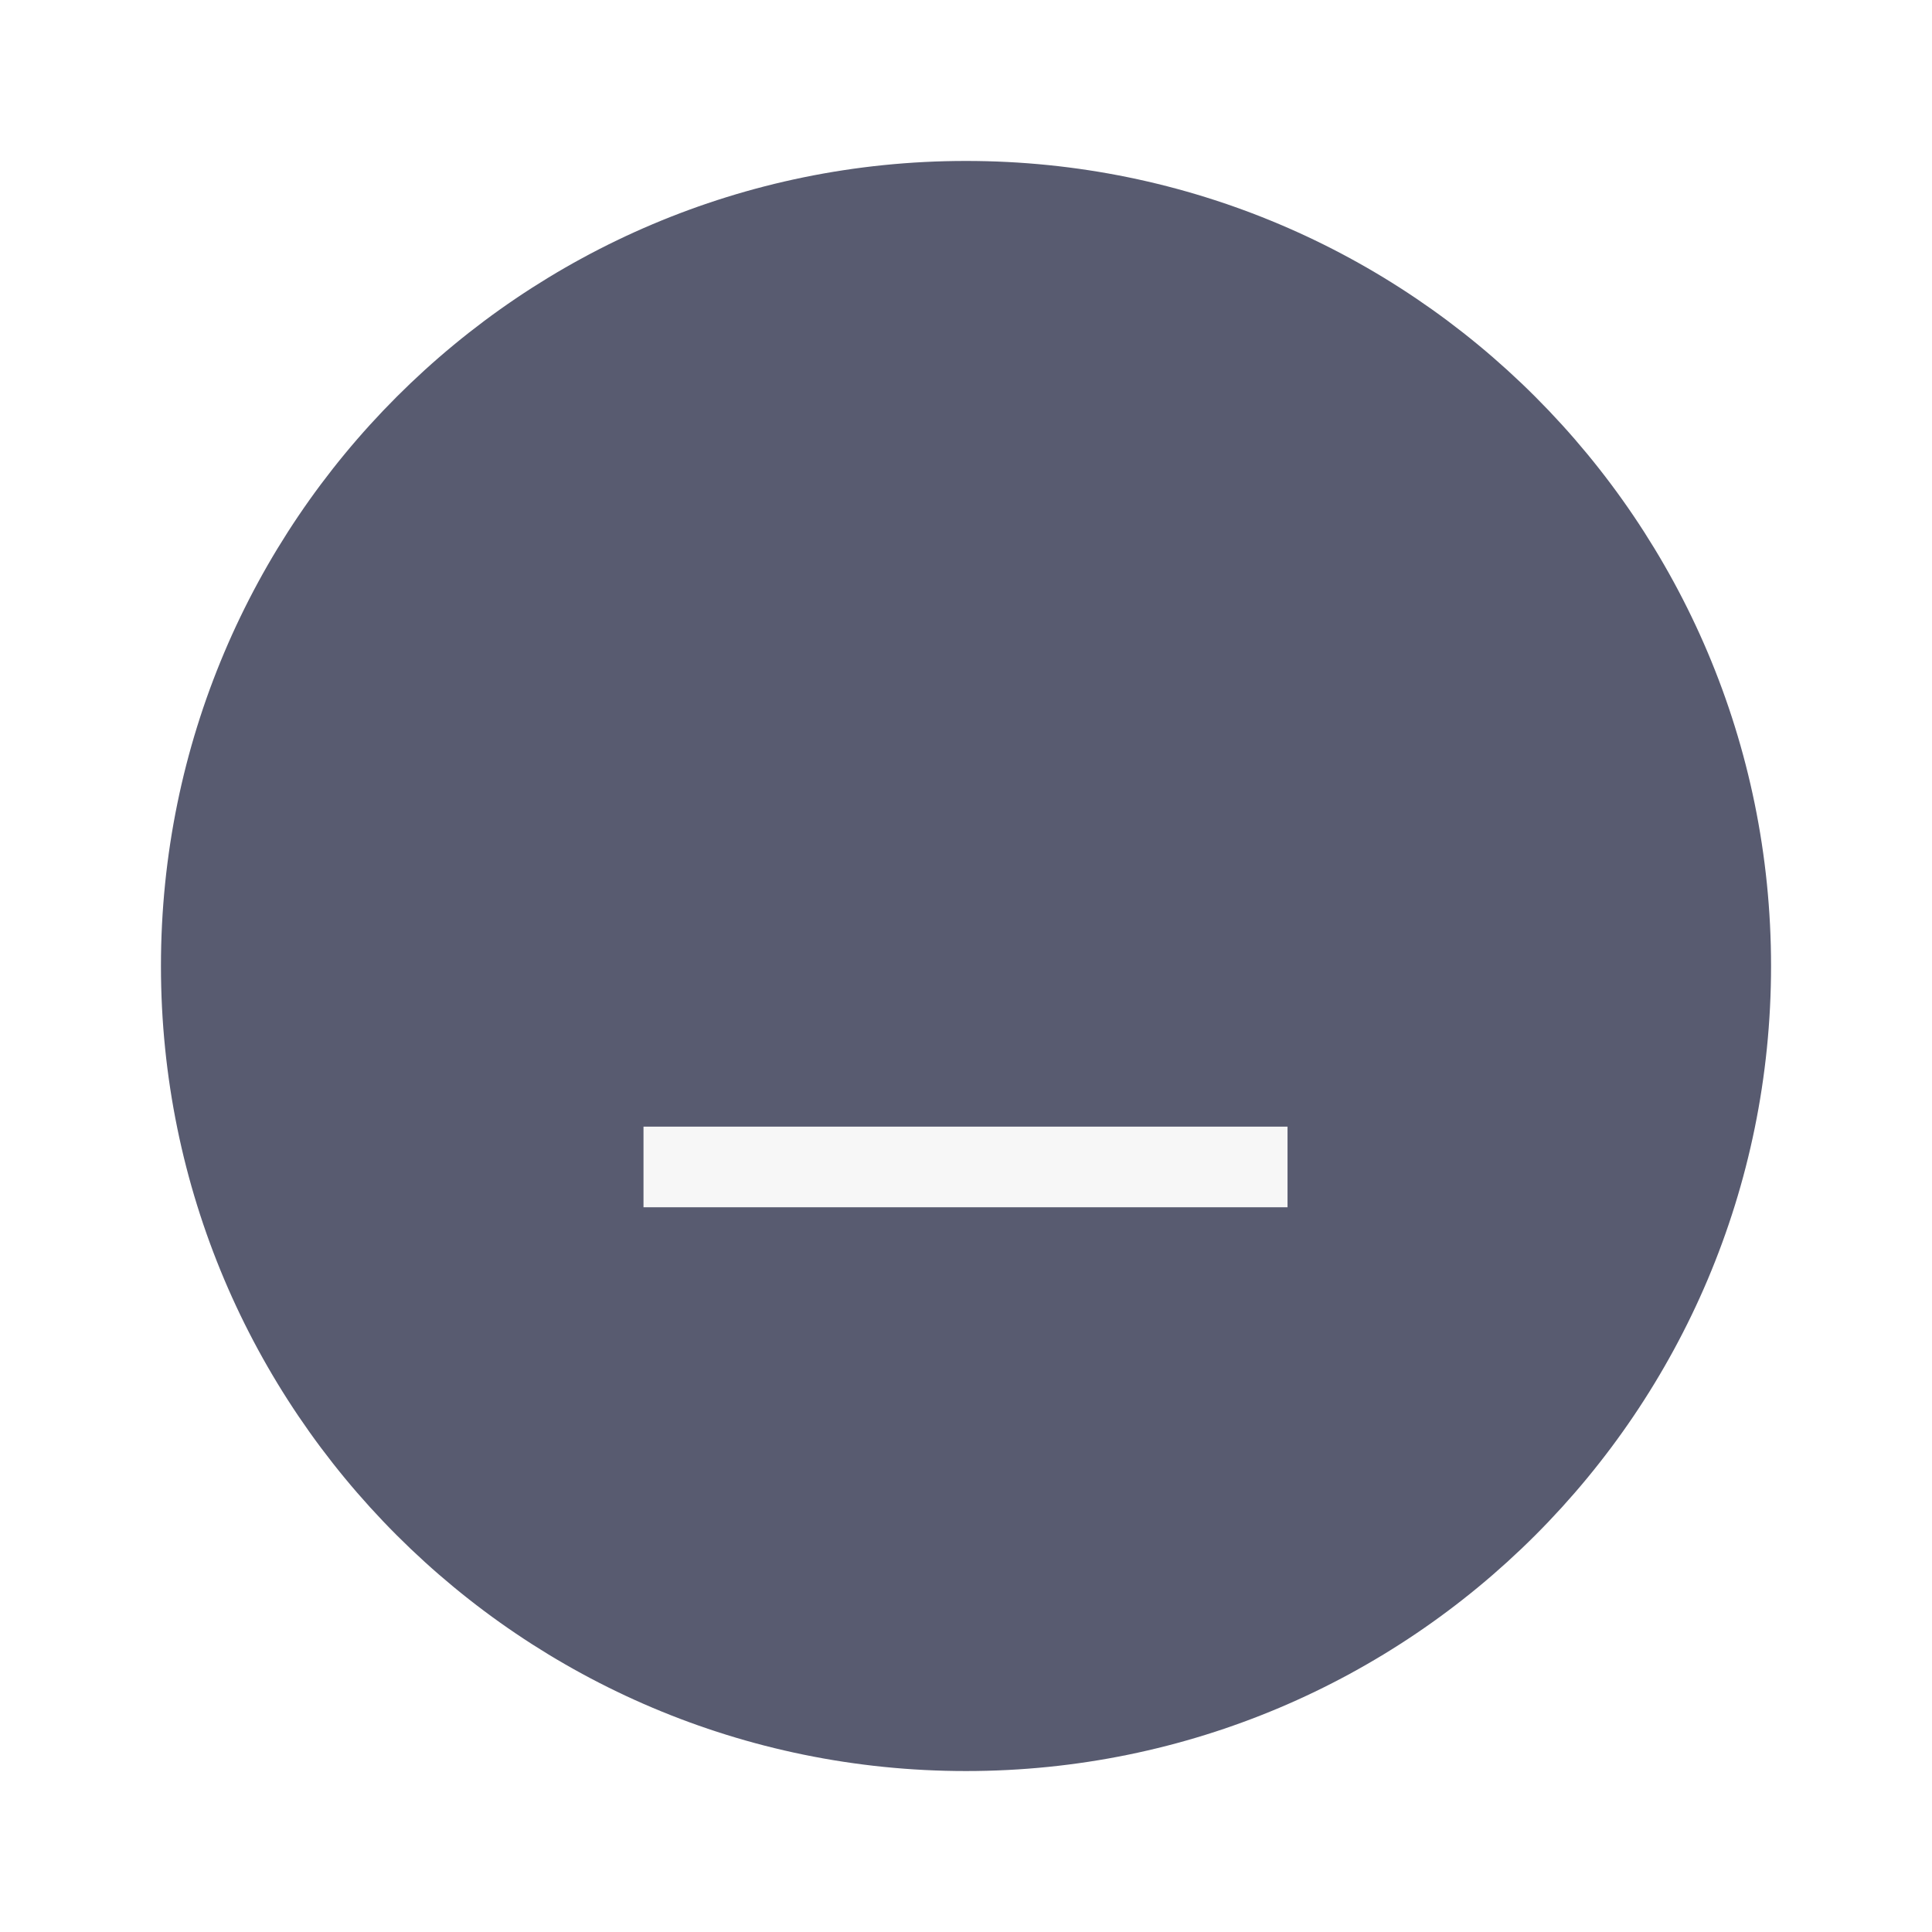
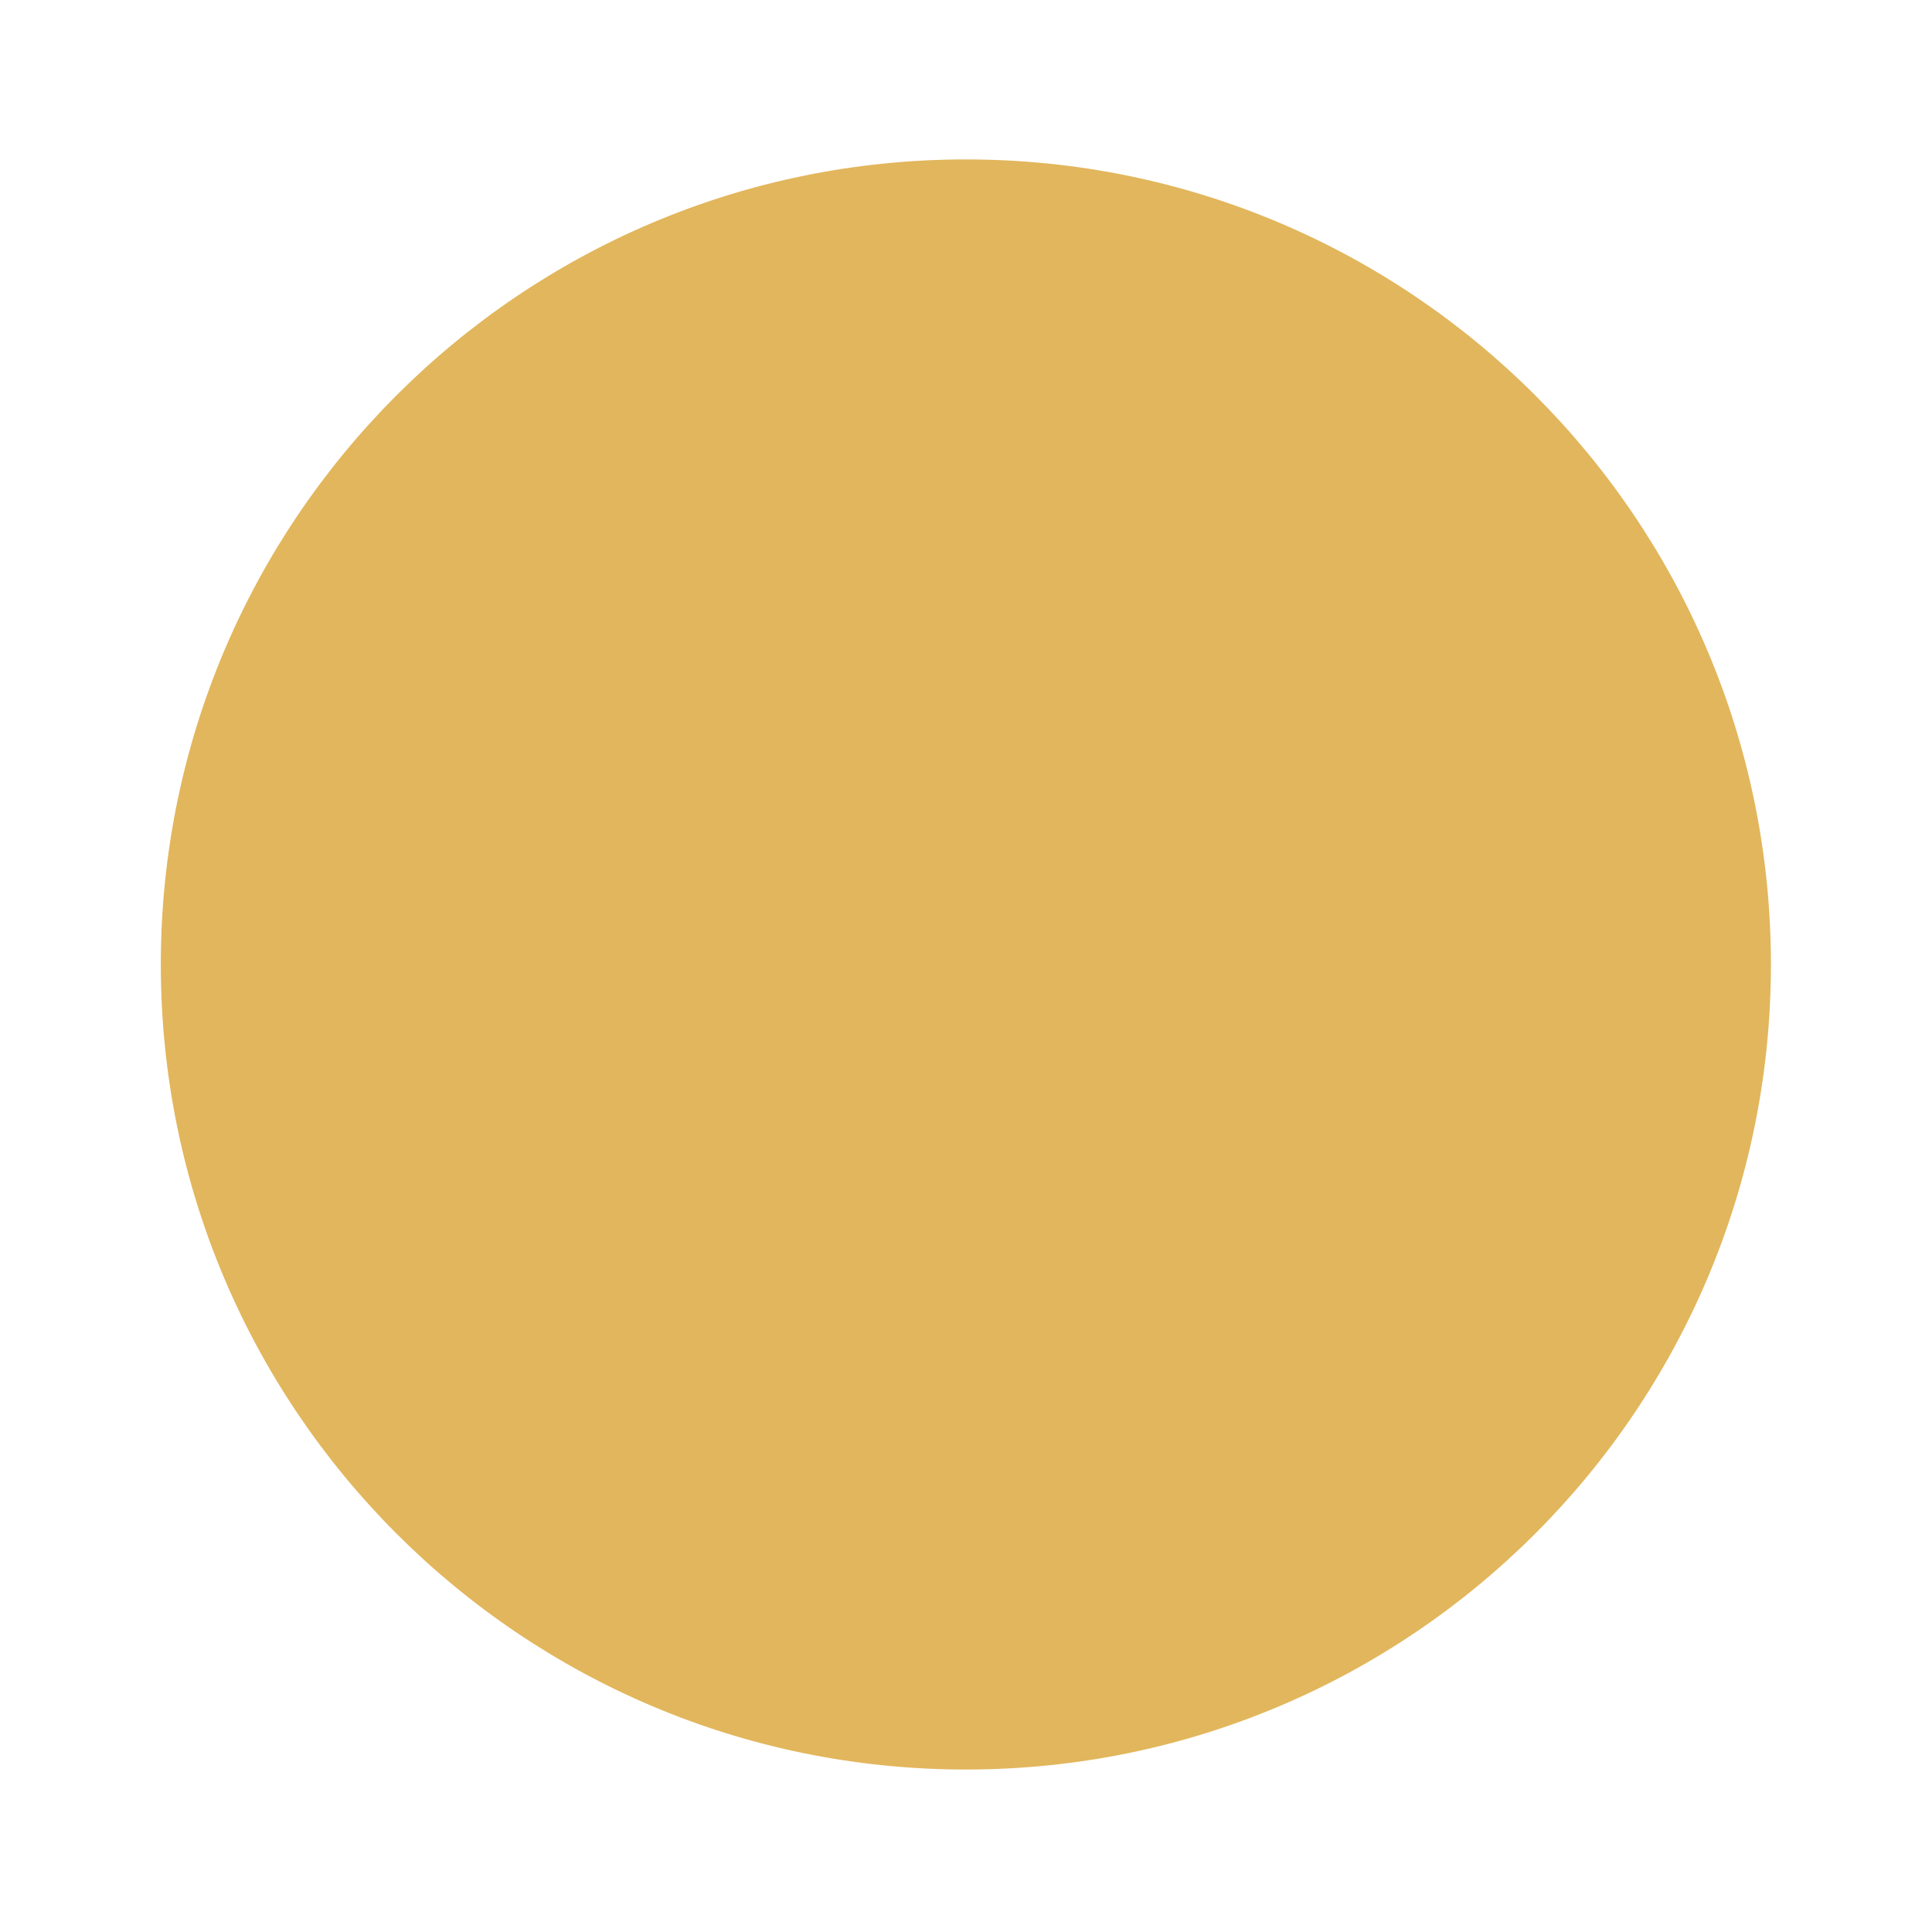
- <svg xmlns="http://www.w3.org/2000/svg" width="24" height="24" viewBox="0 0 6.35 6.35">
-   <g transform="translate(0 -290.915)">
-     <circle cx="3.175" cy="294.09" r="2.646" style="fill:#585b70;stroke-width:.661" />
-     <path transform="matrix(0 -1 .8 0 -164.837 88.103)" style="fill:#f7f7f7;stroke-width:.197" d="M-206.78 208.69h.265v2.646h-.265z" />
+ <svg xmlns="http://www.w3.org/2000/svg" width="24" height="24" version="1.1" viewBox="0 0 6.35 6.35">
+   <g transform="translate(.26456 -290.92)">
+     <path d="m5.556 294.09a2.646 2.646 0 0 1-2.646 2.646 2.646 2.646 0 0 1-2.646-2.646 2.646 2.646 0 0 1 2.646-2.646 2.646 2.646 0 0 1 2.646 2.646z" fill="#e2b65c" stroke-width=".661" />
  </g>
</svg>
